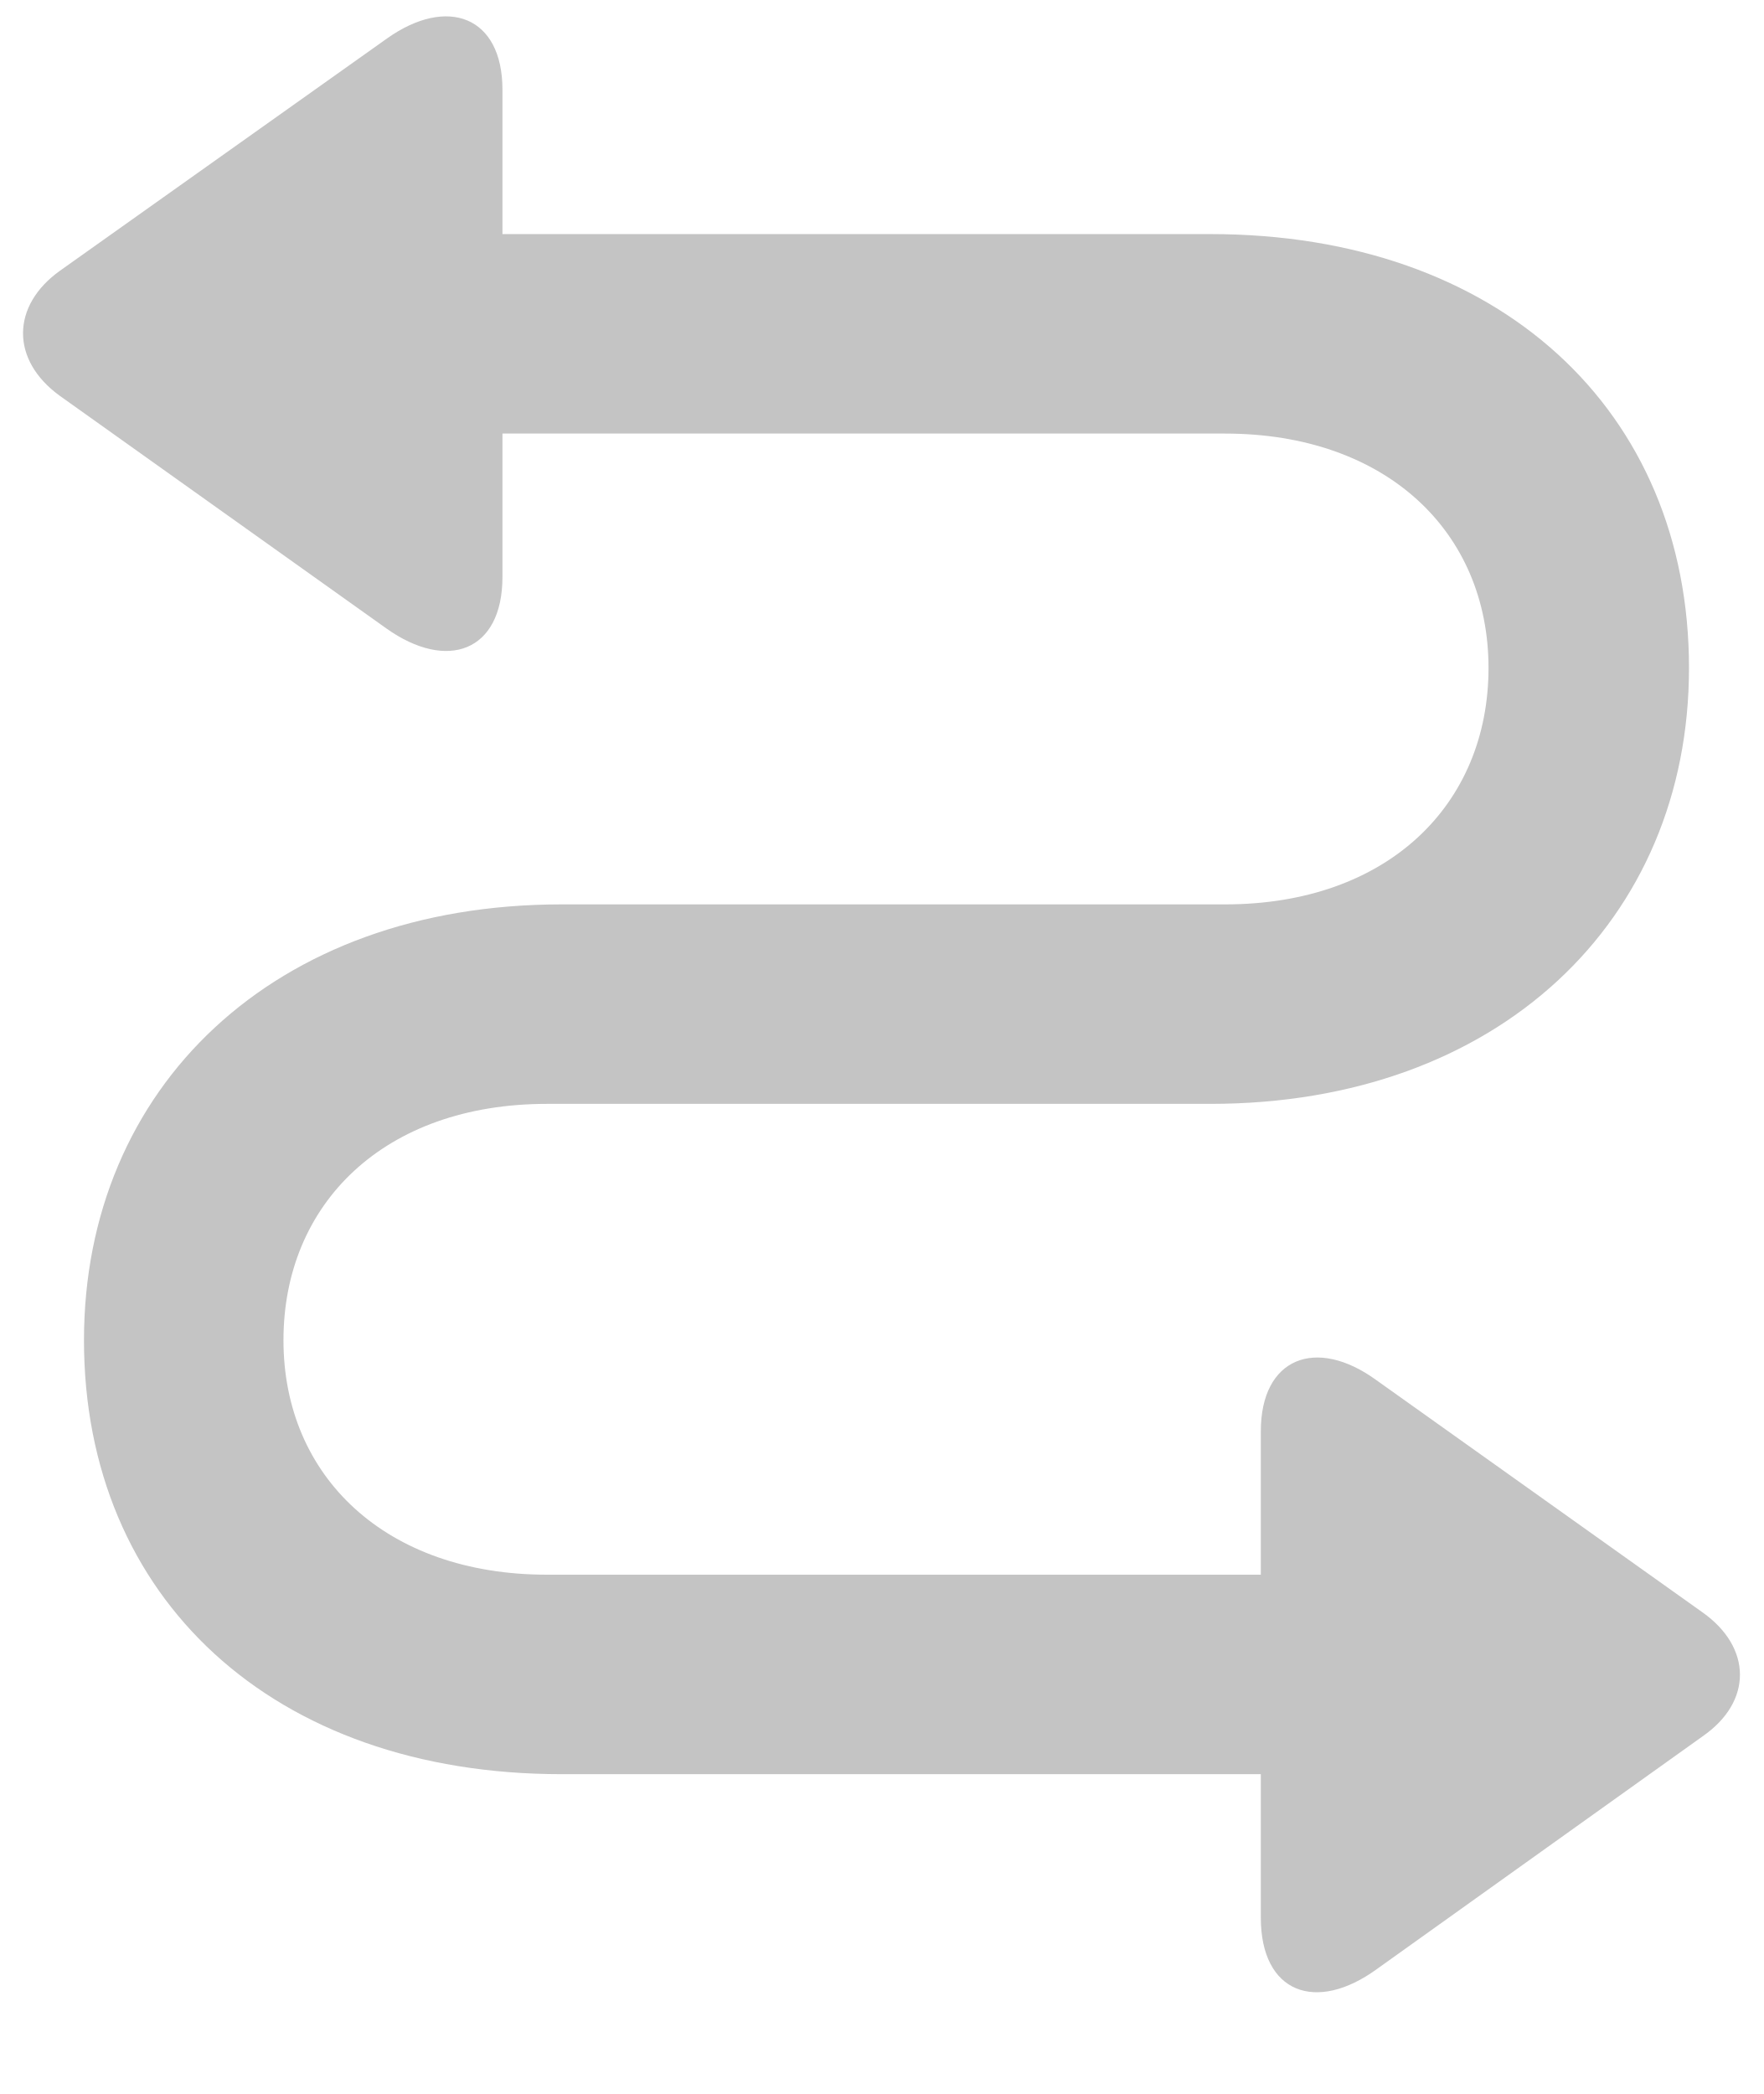
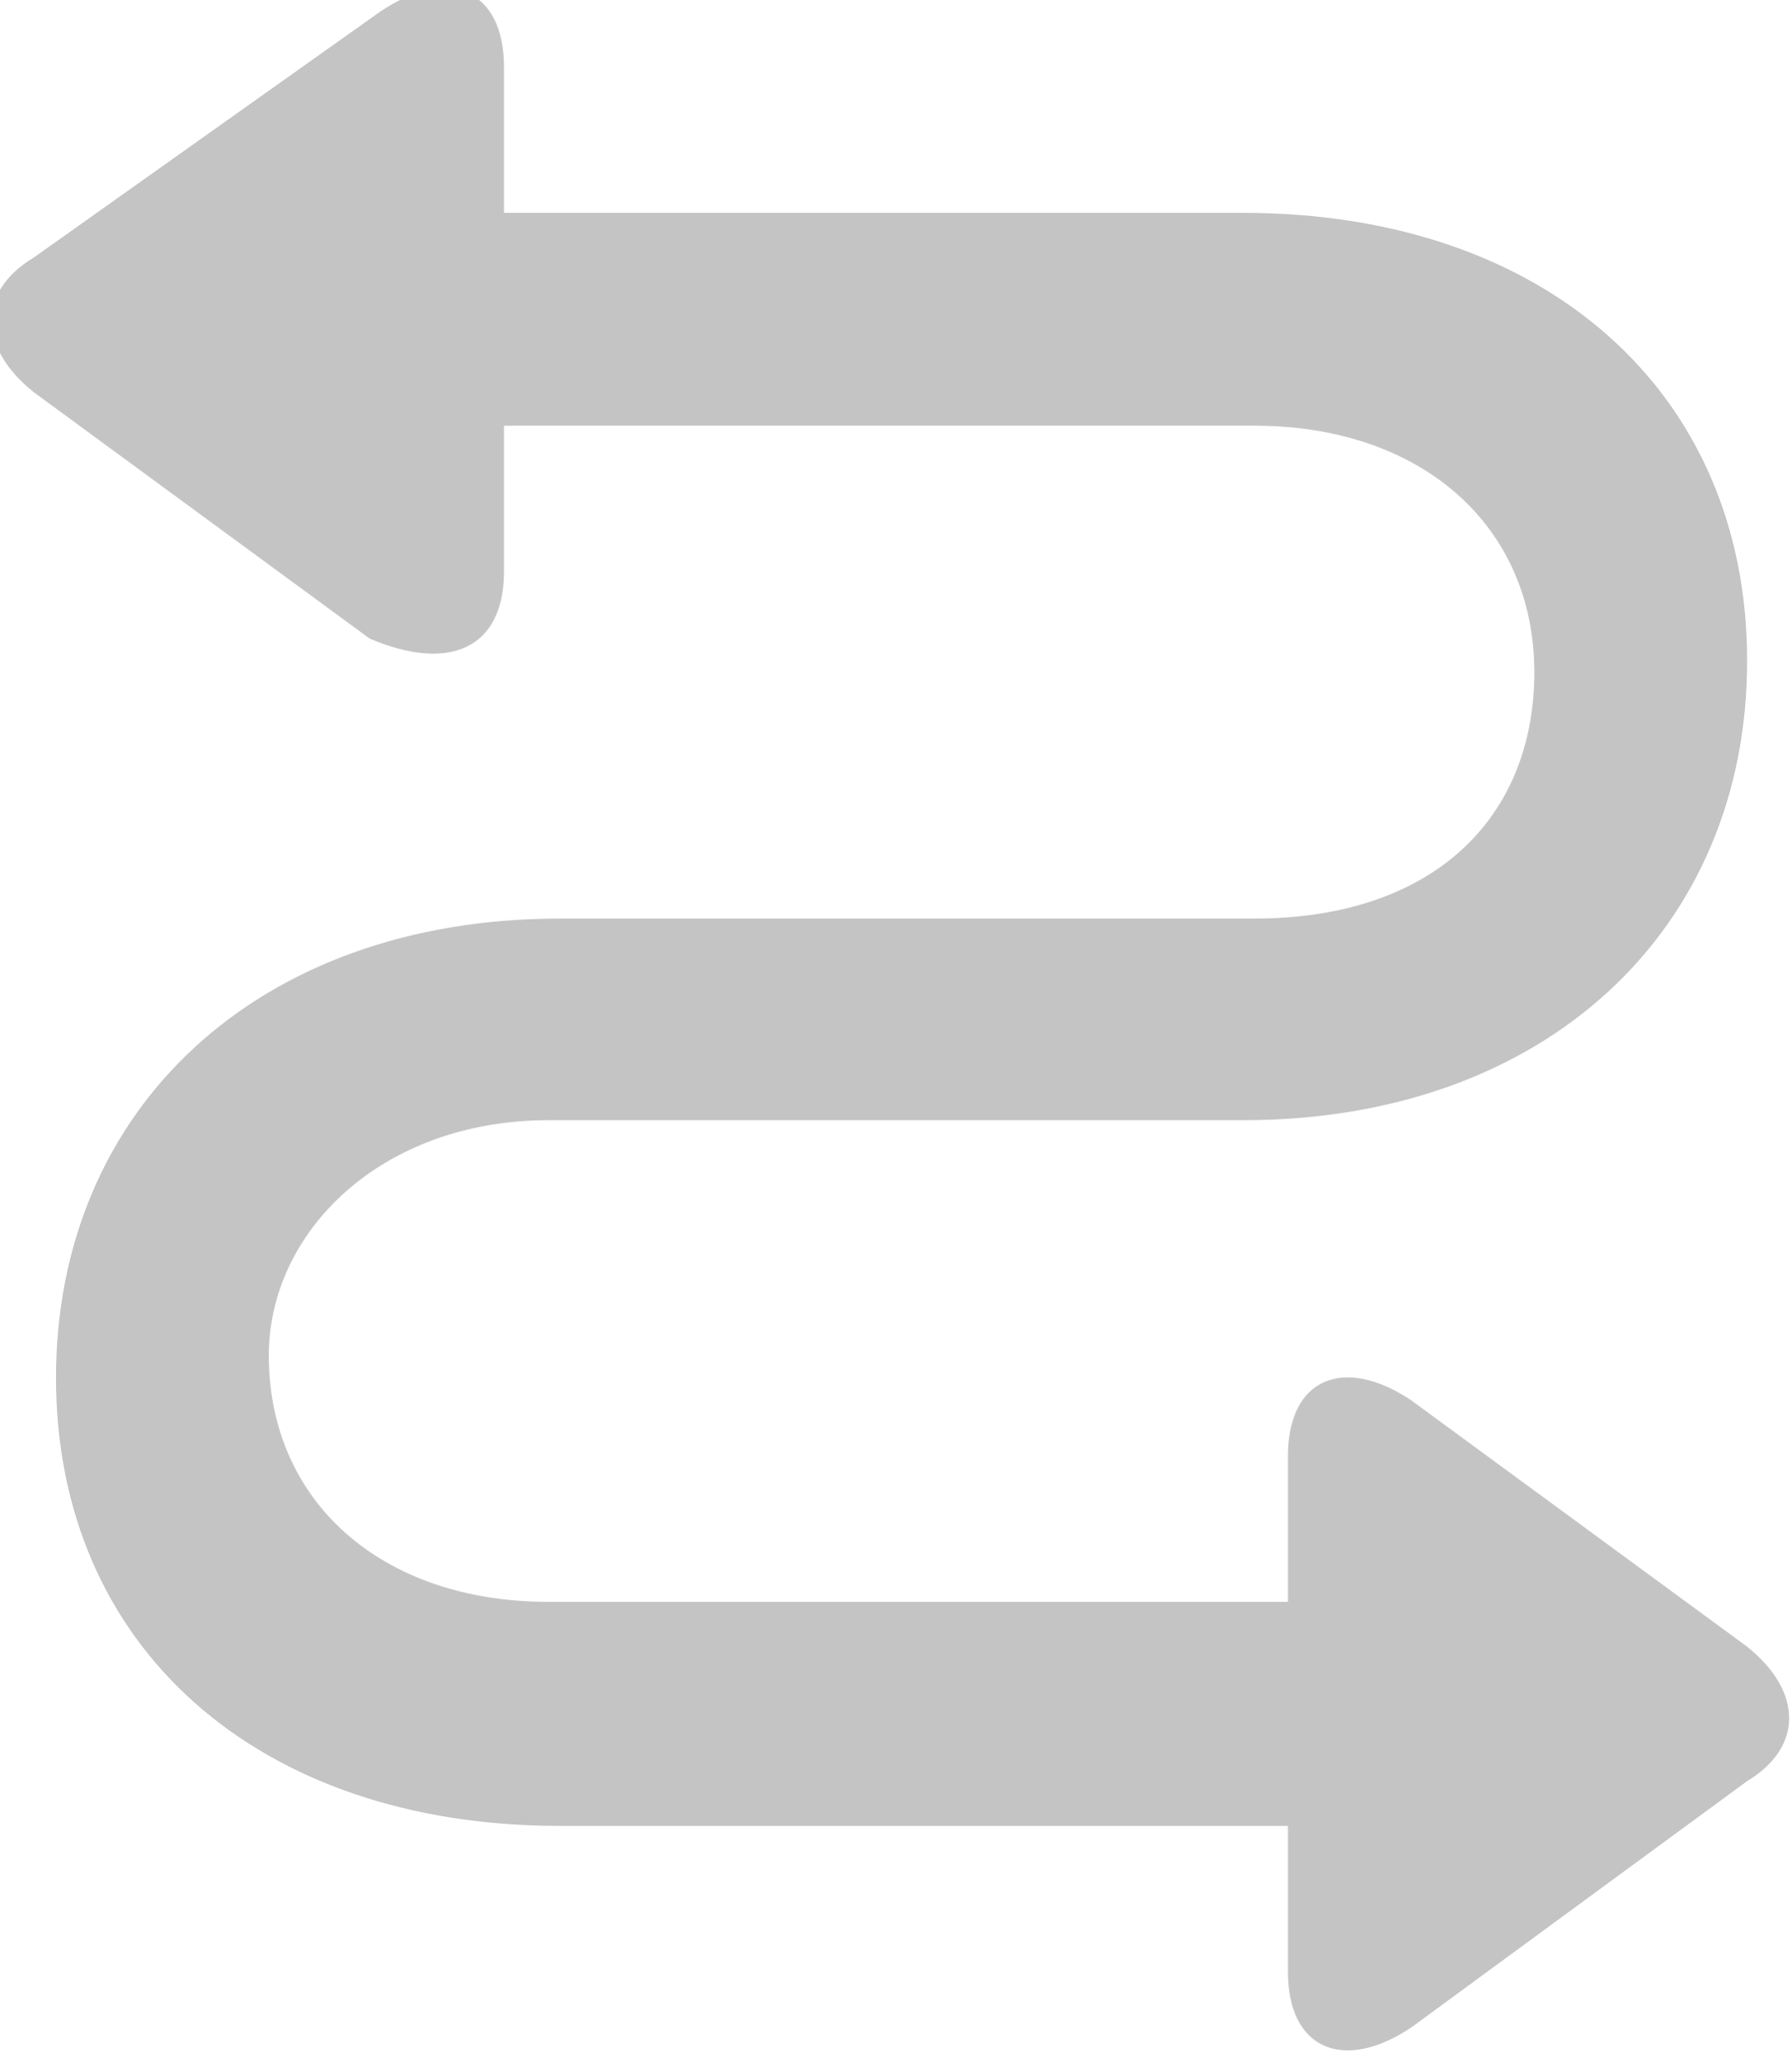
- <svg xmlns="http://www.w3.org/2000/svg" viewBox="0 0 16 19">
-   <path d="M11.44 17.399C11.44 18.085 11.941 18.269 12.495 17.865L15.448 15.755C15.905 15.439 15.896 14.947 15.448 14.63L12.486 12.521C11.941 12.126 11.44 12.319 11.44 12.987V14.288H4.963C3.504 14.288 2.572 13.4 2.572 12.161C2.572 10.921 3.486 10.016 4.963 10.016H10.983C13.594 10.016 15.325 8.355 15.325 6.061C15.325 3.723 13.602 2.124 10.983 2.124H4.559V0.814C4.559 0.146 4.058 -0.038 3.513 0.348L0.542 2.458C0.102 2.774 0.094 3.266 0.542 3.591L3.504 5.701C4.058 6.096 4.559 5.912 4.559 5.235V3.934H11.115C12.574 3.934 13.506 4.822 13.506 6.061C13.506 7.3 12.592 8.206 11.115 8.206H5.095C2.484 8.206 0.762 9.867 0.762 12.161C0.762 14.499 2.476 16.098 5.095 16.098H11.44V17.399Z" fill="#c4c4c4" />
+ <svg xmlns="http://www.w3.org/2000/svg" viewBox="0 0 16 18.4">
+   <path d="M11.5,17.6c0,0.7,0.5,0.9,1.1,0.5l3-2.2c0.5-0.3,0.5-0.8,0-1.2l-3-2.2c-0.6-0.4-1.1-0.2-1.1,0.5v1.3H4.9c-1.5,0-2.5-0.9-2.5-2.2C2.4,11,3.4,10,4.9,10h6.2c2.7,0,4.5-1.7,4.5-4.1c0-2.4-1.8-4-4.5-4H4.5V0.6c0-0.7-0.5-0.9-1.1-0.5L0.3,2.3c-0.5,0.3-0.5,0.8,0,1.2l3,2.2C4,6,4.5,5.8,4.5,5.1V3.8h6.7c1.5,0,2.5,0.9,2.5,2.2c0,1.3-0.9,2.2-2.5,2.2H5c-2.7,0-4.5,1.7-4.5,4.1c0,2.4,1.8,4,4.5,4h6.5V17.6z" fill="#c4c4c4" />
</svg>
